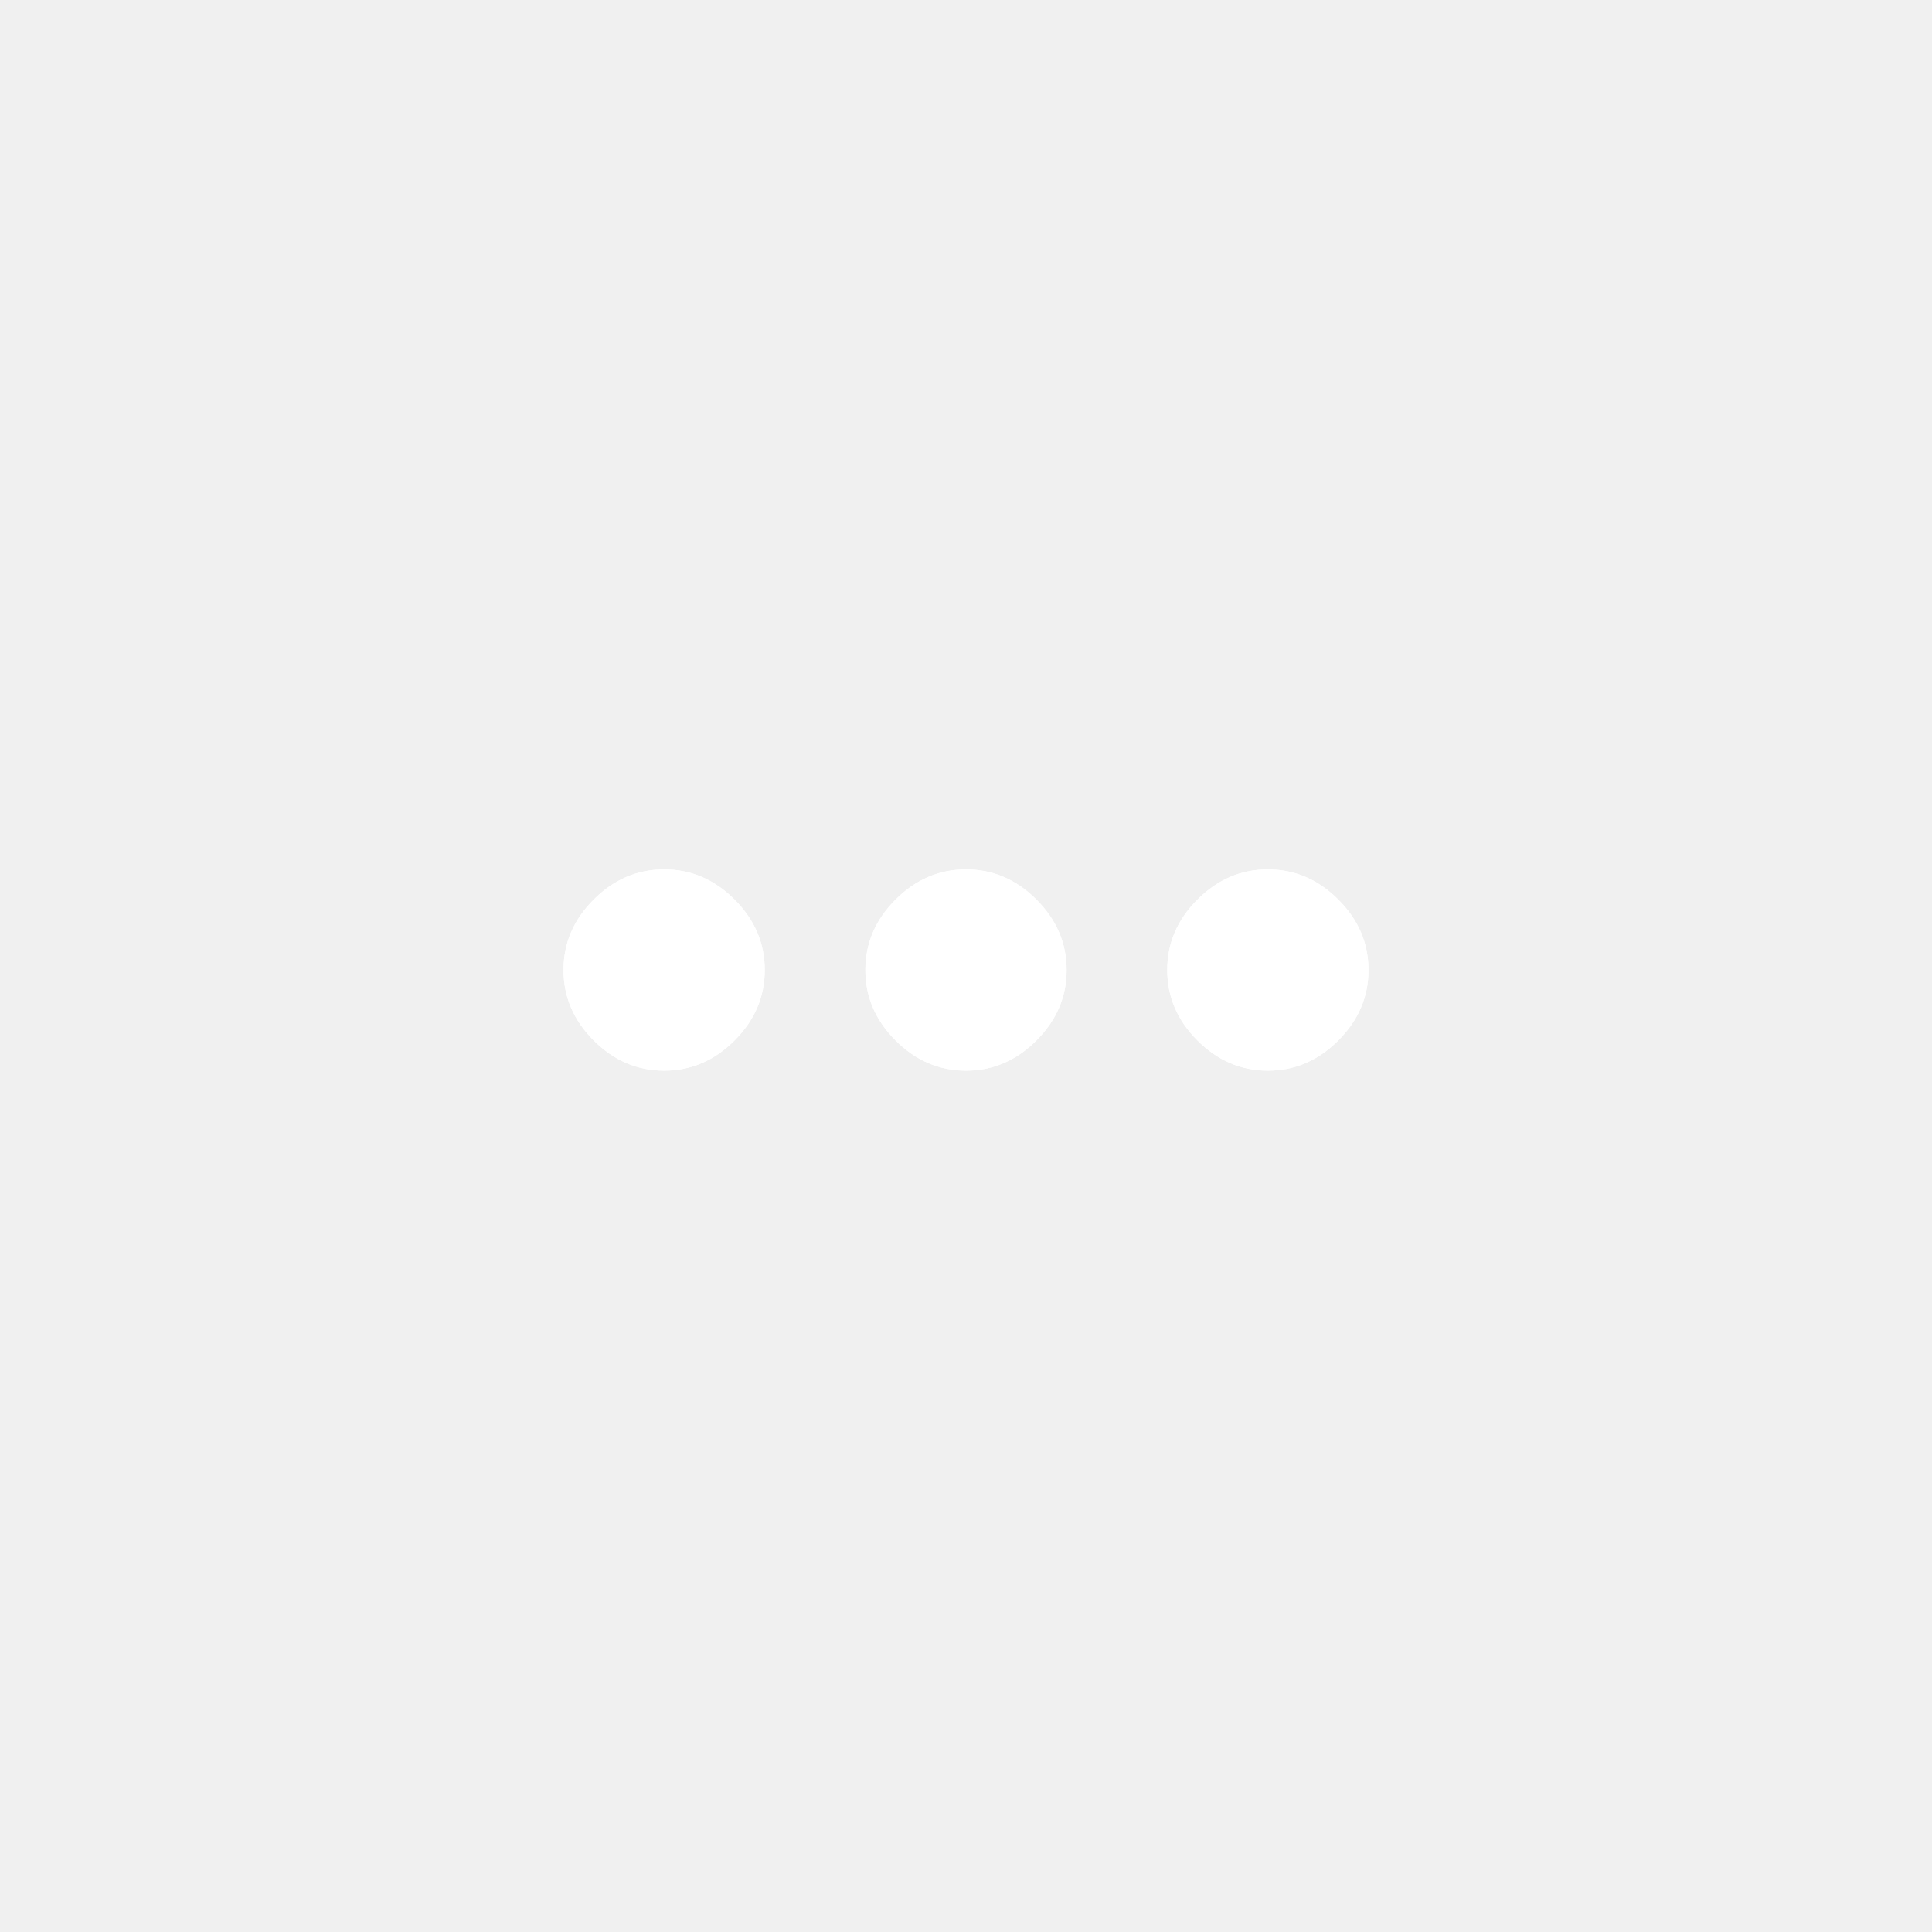
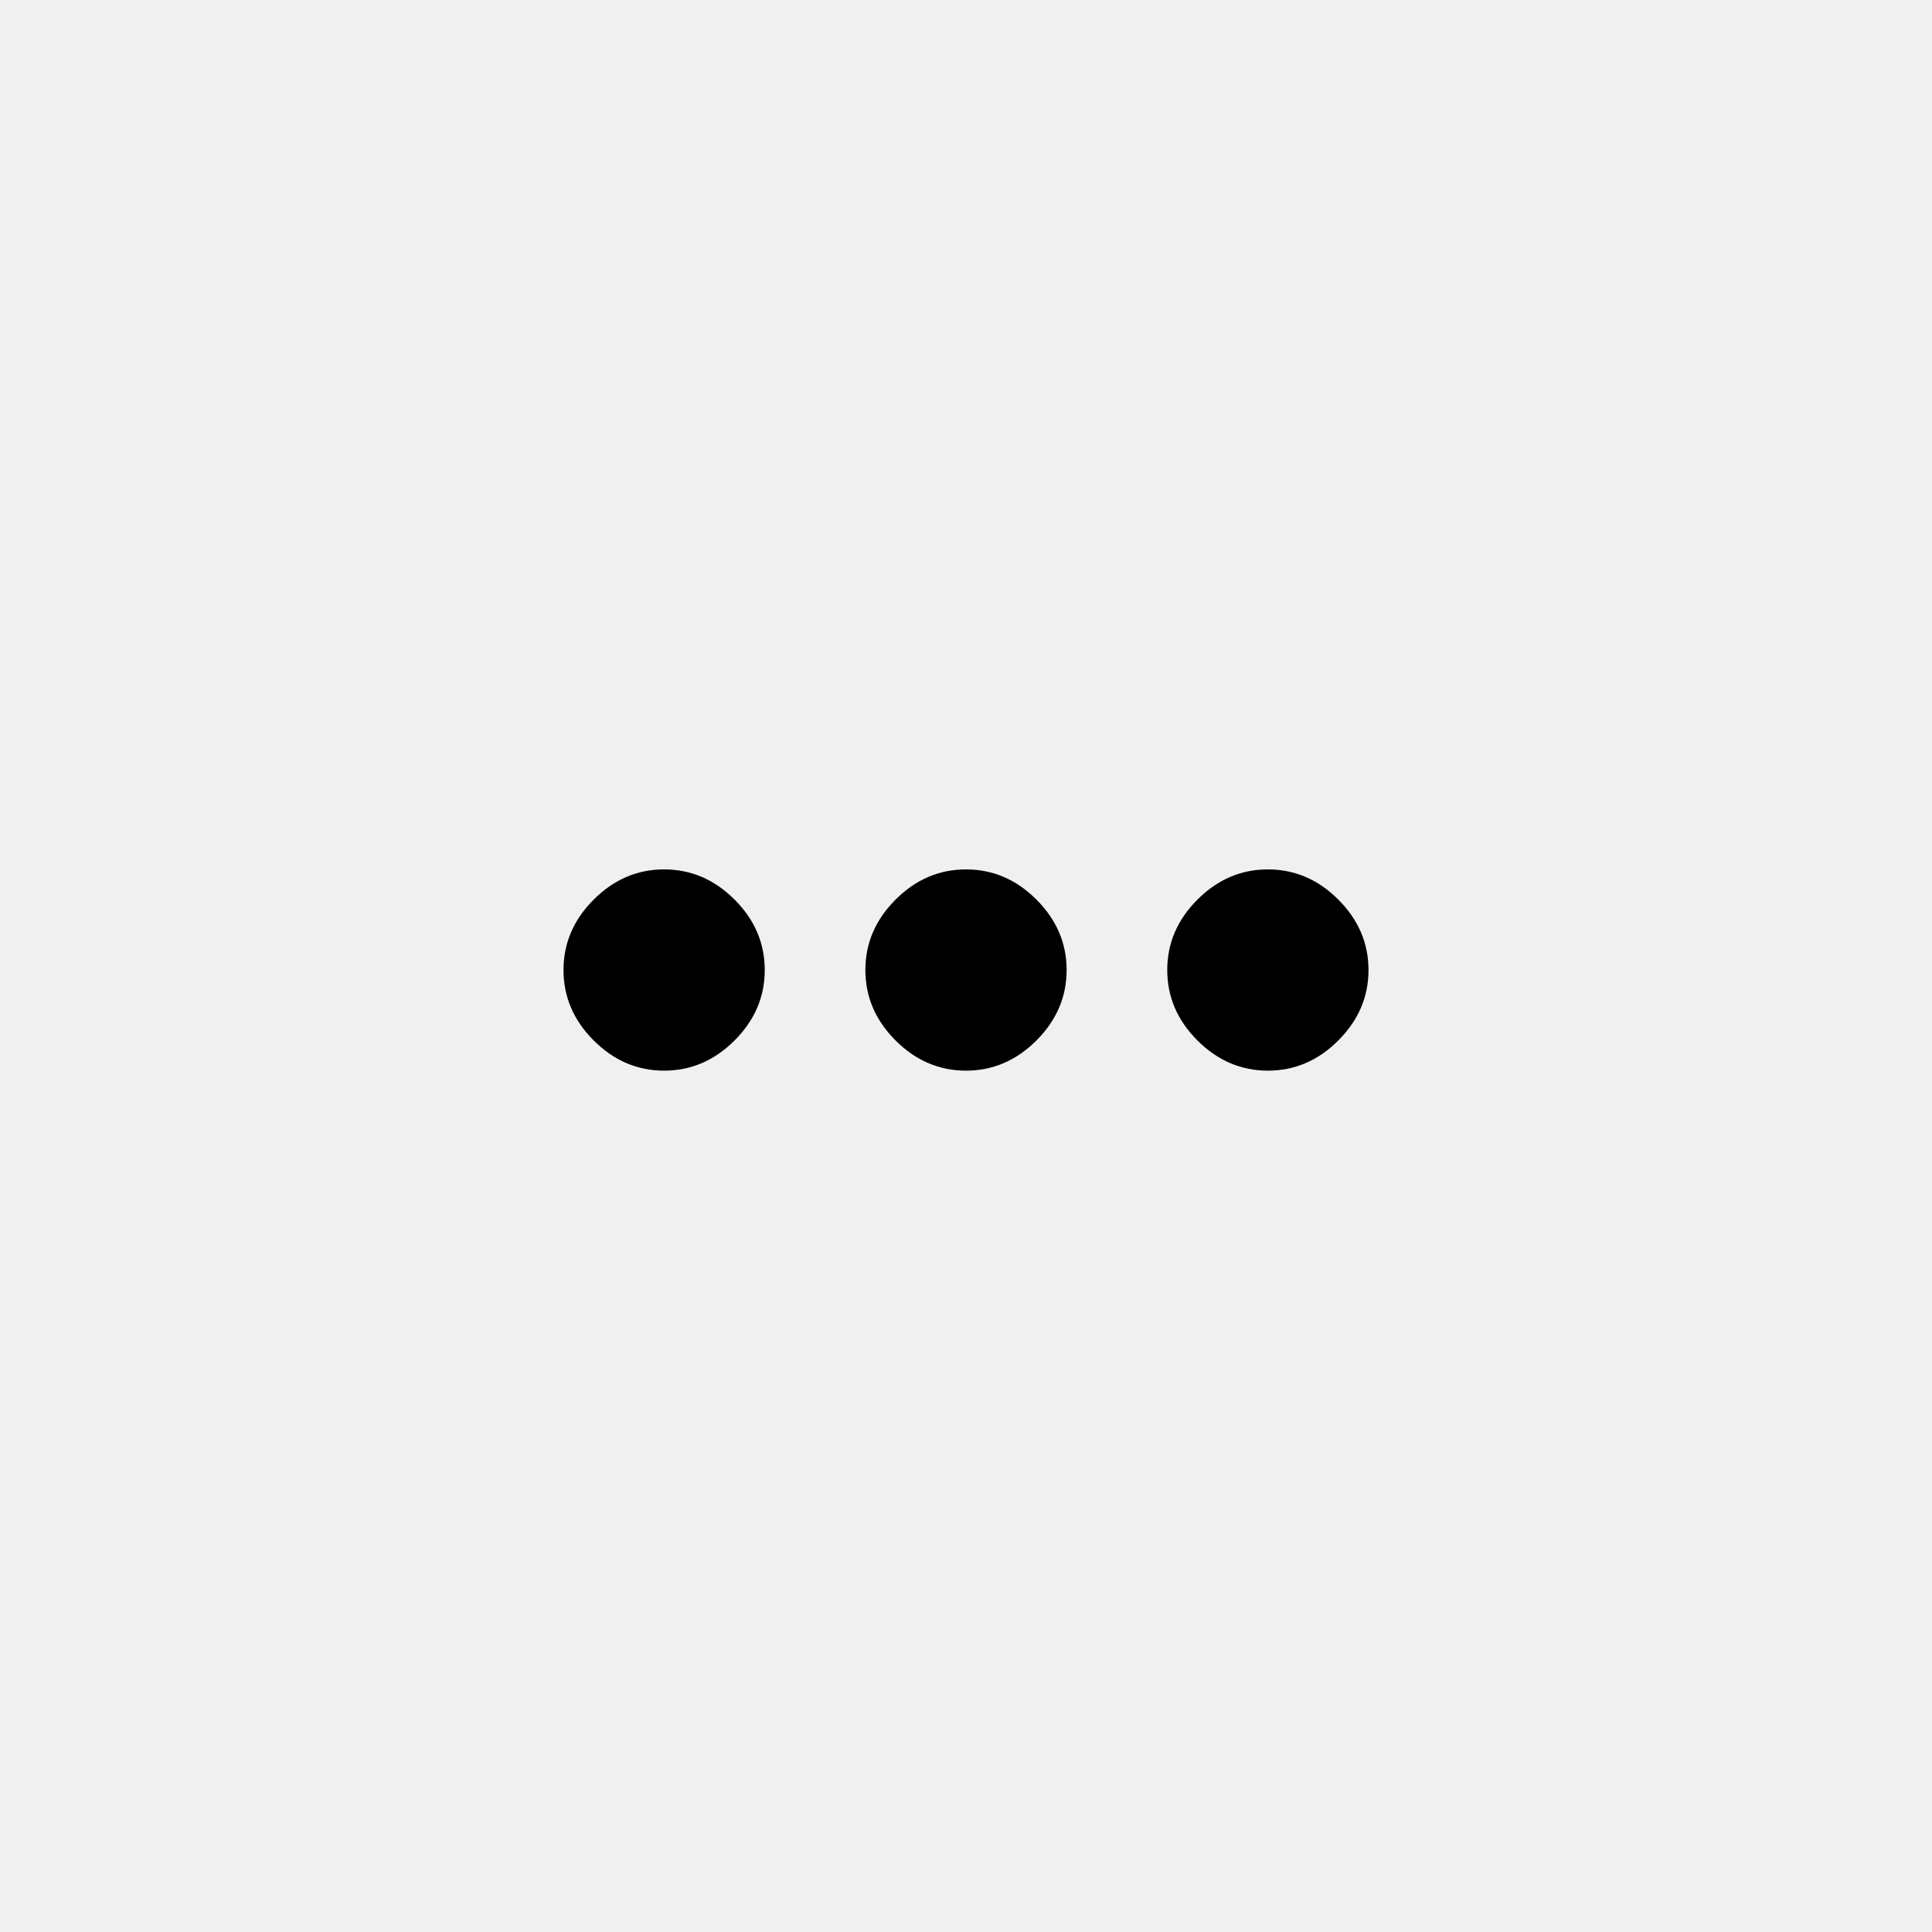
- <svg xmlns="http://www.w3.org/2000/svg" xmlns:xlink="http://www.w3.org/1999/xlink" width="120px" height="120px" viewBox="0 0 120 120" version="1.1">
-   <defs>
-     <path d="M78.75,66.5 C77.083,66.5 75.625,65.875 74.375,64.625 C73.125,63.375 72.5,61.917 72.5,60.25 C72.5,58.583 73.125,57.125 74.375,55.875 C75.625,54.625 77.083,54 78.75,54 C80.417,54 81.875,54.625 83.125,55.875 C84.375,57.125 85,58.583 85,60.25 C85,61.917 84.375,63.375 83.125,64.625 C81.875,65.875 80.417,66.5 78.75,66.5 Z M41.25,66.5 C39.583,66.5 38.125,65.875 36.875,64.625 C35.625,63.375 35,61.917 35,60.25 C35,58.583 35.625,57.125 36.875,55.875 C38.125,54.625 39.583,54 41.25,54 C42.917,54 44.375,54.625 45.625,55.875 C46.875,57.125 47.5,58.583 47.5,60.25 C47.5,61.917 46.875,63.375 45.625,64.625 C44.375,65.875 42.917,66.5 41.25,66.5 Z M60,66.5 C58.333,66.5 56.875,65.875 55.625,64.625 C54.375,63.375 53.75,61.917 53.75,60.25 C53.75,58.583 54.375,57.125 55.625,55.875 C56.875,54.625 58.333,54 60,54 C61.667,54 63.125,54.625 64.375,55.875 C65.625,57.125 66.25,58.583 66.25,60.25 C66.25,61.917 65.625,63.375 64.375,64.625 C63.125,65.875 61.667,66.5 60,66.5 Z" id="path-1" />
-   </defs>
-   <g id="Icons" stroke="none" stroke-width="1" fill="none" fill-rule="evenodd">
-     <g id="Icon/Three-dots">
-       <mask id="mask-2" fill="white">
-         <use xlink:href="#path-1" />
-       </mask>
-       <use fill="#FFFFFF" xlink:href="#path-1" />
-       <g id="Color-alias/Icons/Icon-Light" mask="url(#mask-2)" fill="#FFFFFF">
-         <g id="Color/White">
-           <rect id="Sample" x="0" y="0" width="120" height="120" />
-         </g>
-       </g>
+ <svg xmlns="http://www.w3.org/2000/svg" width="120px" height="120px" viewBox="0 0 120 120" version="1.1">
+   <defs />
+   <g id="Icons-for-Github" stroke="none" stroke-width="1" fill="none" fill-rule="evenodd">
+     <g id="Icon/Three-dots" fill="#000000">
+       <path d="M78.75,66.5 C77.083,66.5 75.625,65.875 74.375,64.625 C73.125,63.375 72.5,61.917 72.5,60.25 C72.5,58.583 73.125,57.125 74.375,55.875 C75.625,54.625 77.083,54 78.75,54 C80.417,54 81.875,54.625 83.125,55.875 C84.375,57.125 85,58.583 85,60.25 C85,61.917 84.375,63.375 83.125,64.625 C81.875,65.875 80.417,66.5 78.75,66.5 Z M41.25,66.5 C39.583,66.5 38.125,65.875 36.875,64.625 C35.625,63.375 35,61.917 35,60.25 C35,58.583 35.625,57.125 36.875,55.875 C38.125,54.625 39.583,54 41.25,54 C42.917,54 44.375,54.625 45.625,55.875 C46.875,57.125 47.5,58.583 47.5,60.25 C47.5,61.917 46.875,63.375 45.625,64.625 C44.375,65.875 42.917,66.5 41.25,66.5 Z M60,66.5 C58.333,66.5 56.875,65.875 55.625,64.625 C54.375,63.375 53.75,61.917 53.75,60.25 C53.75,58.583 54.375,57.125 55.625,55.875 C56.875,54.625 58.333,54 60,54 C61.667,54 63.125,54.625 64.375,55.875 C65.625,57.125 66.25,58.583 66.25,60.25 C66.25,61.917 65.625,63.375 64.375,64.625 C63.125,65.875 61.667,66.5 60,66.5 Z" />
    </g>
  </g>
</svg>
